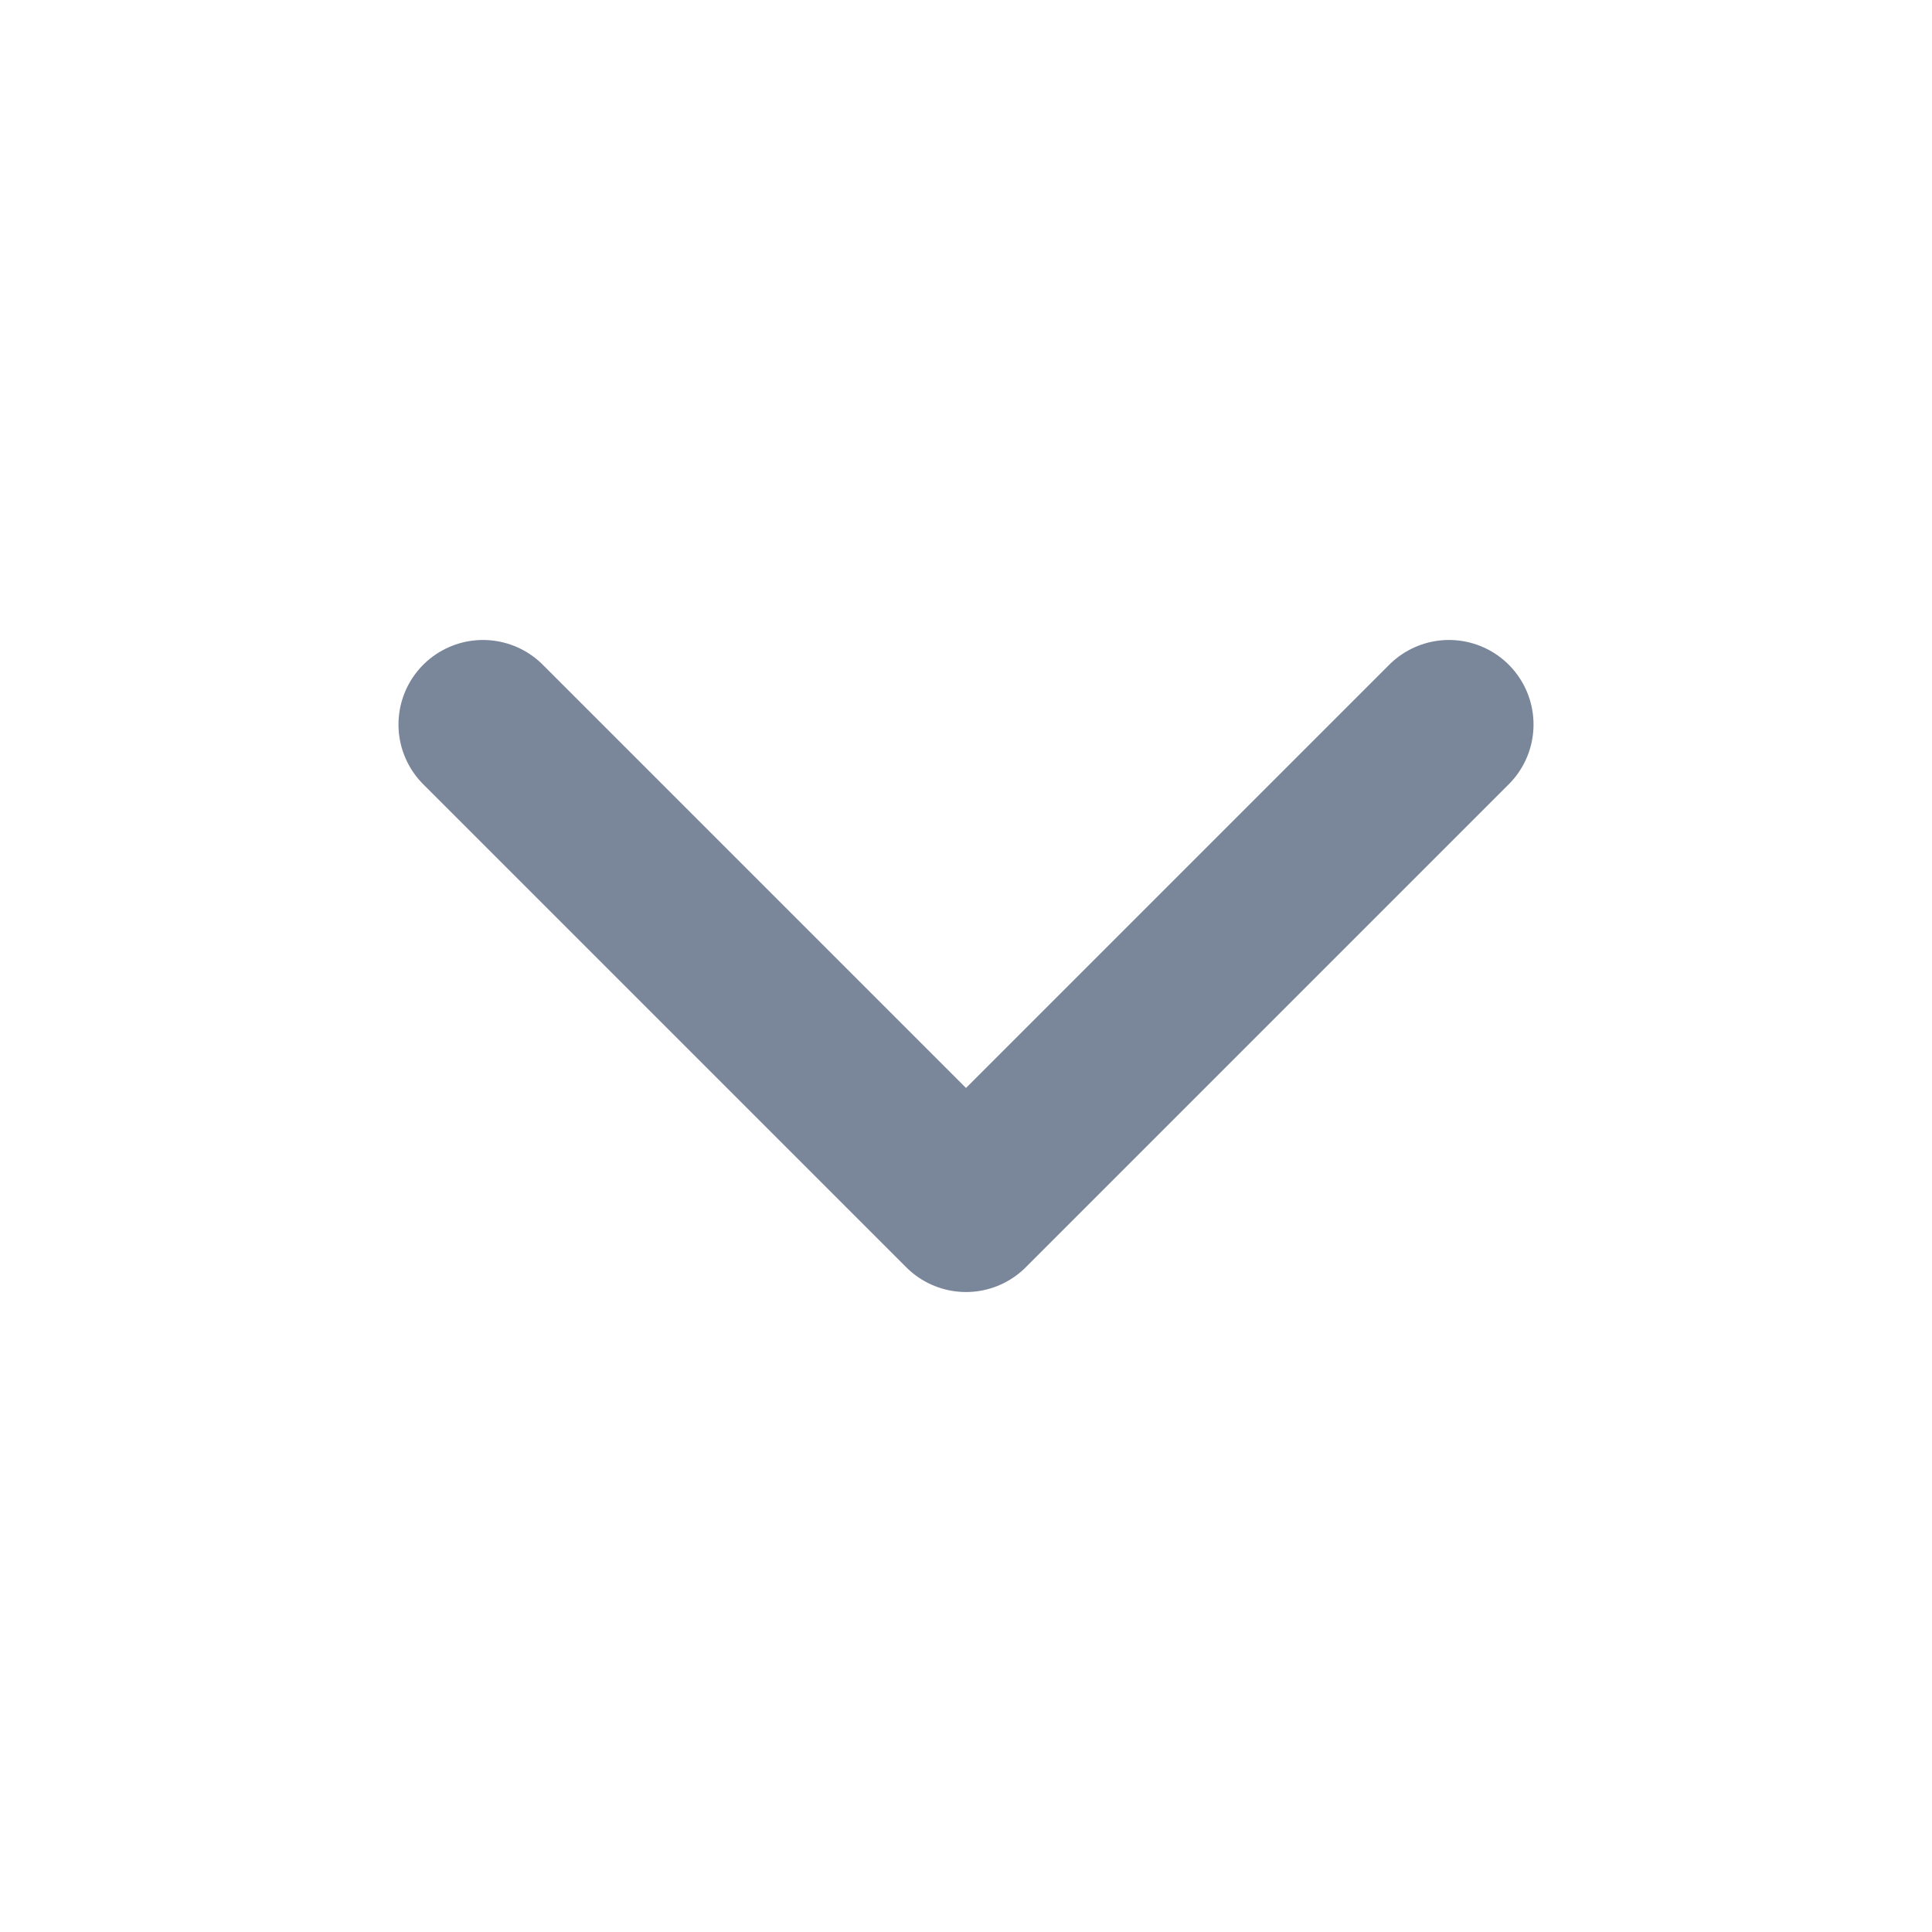
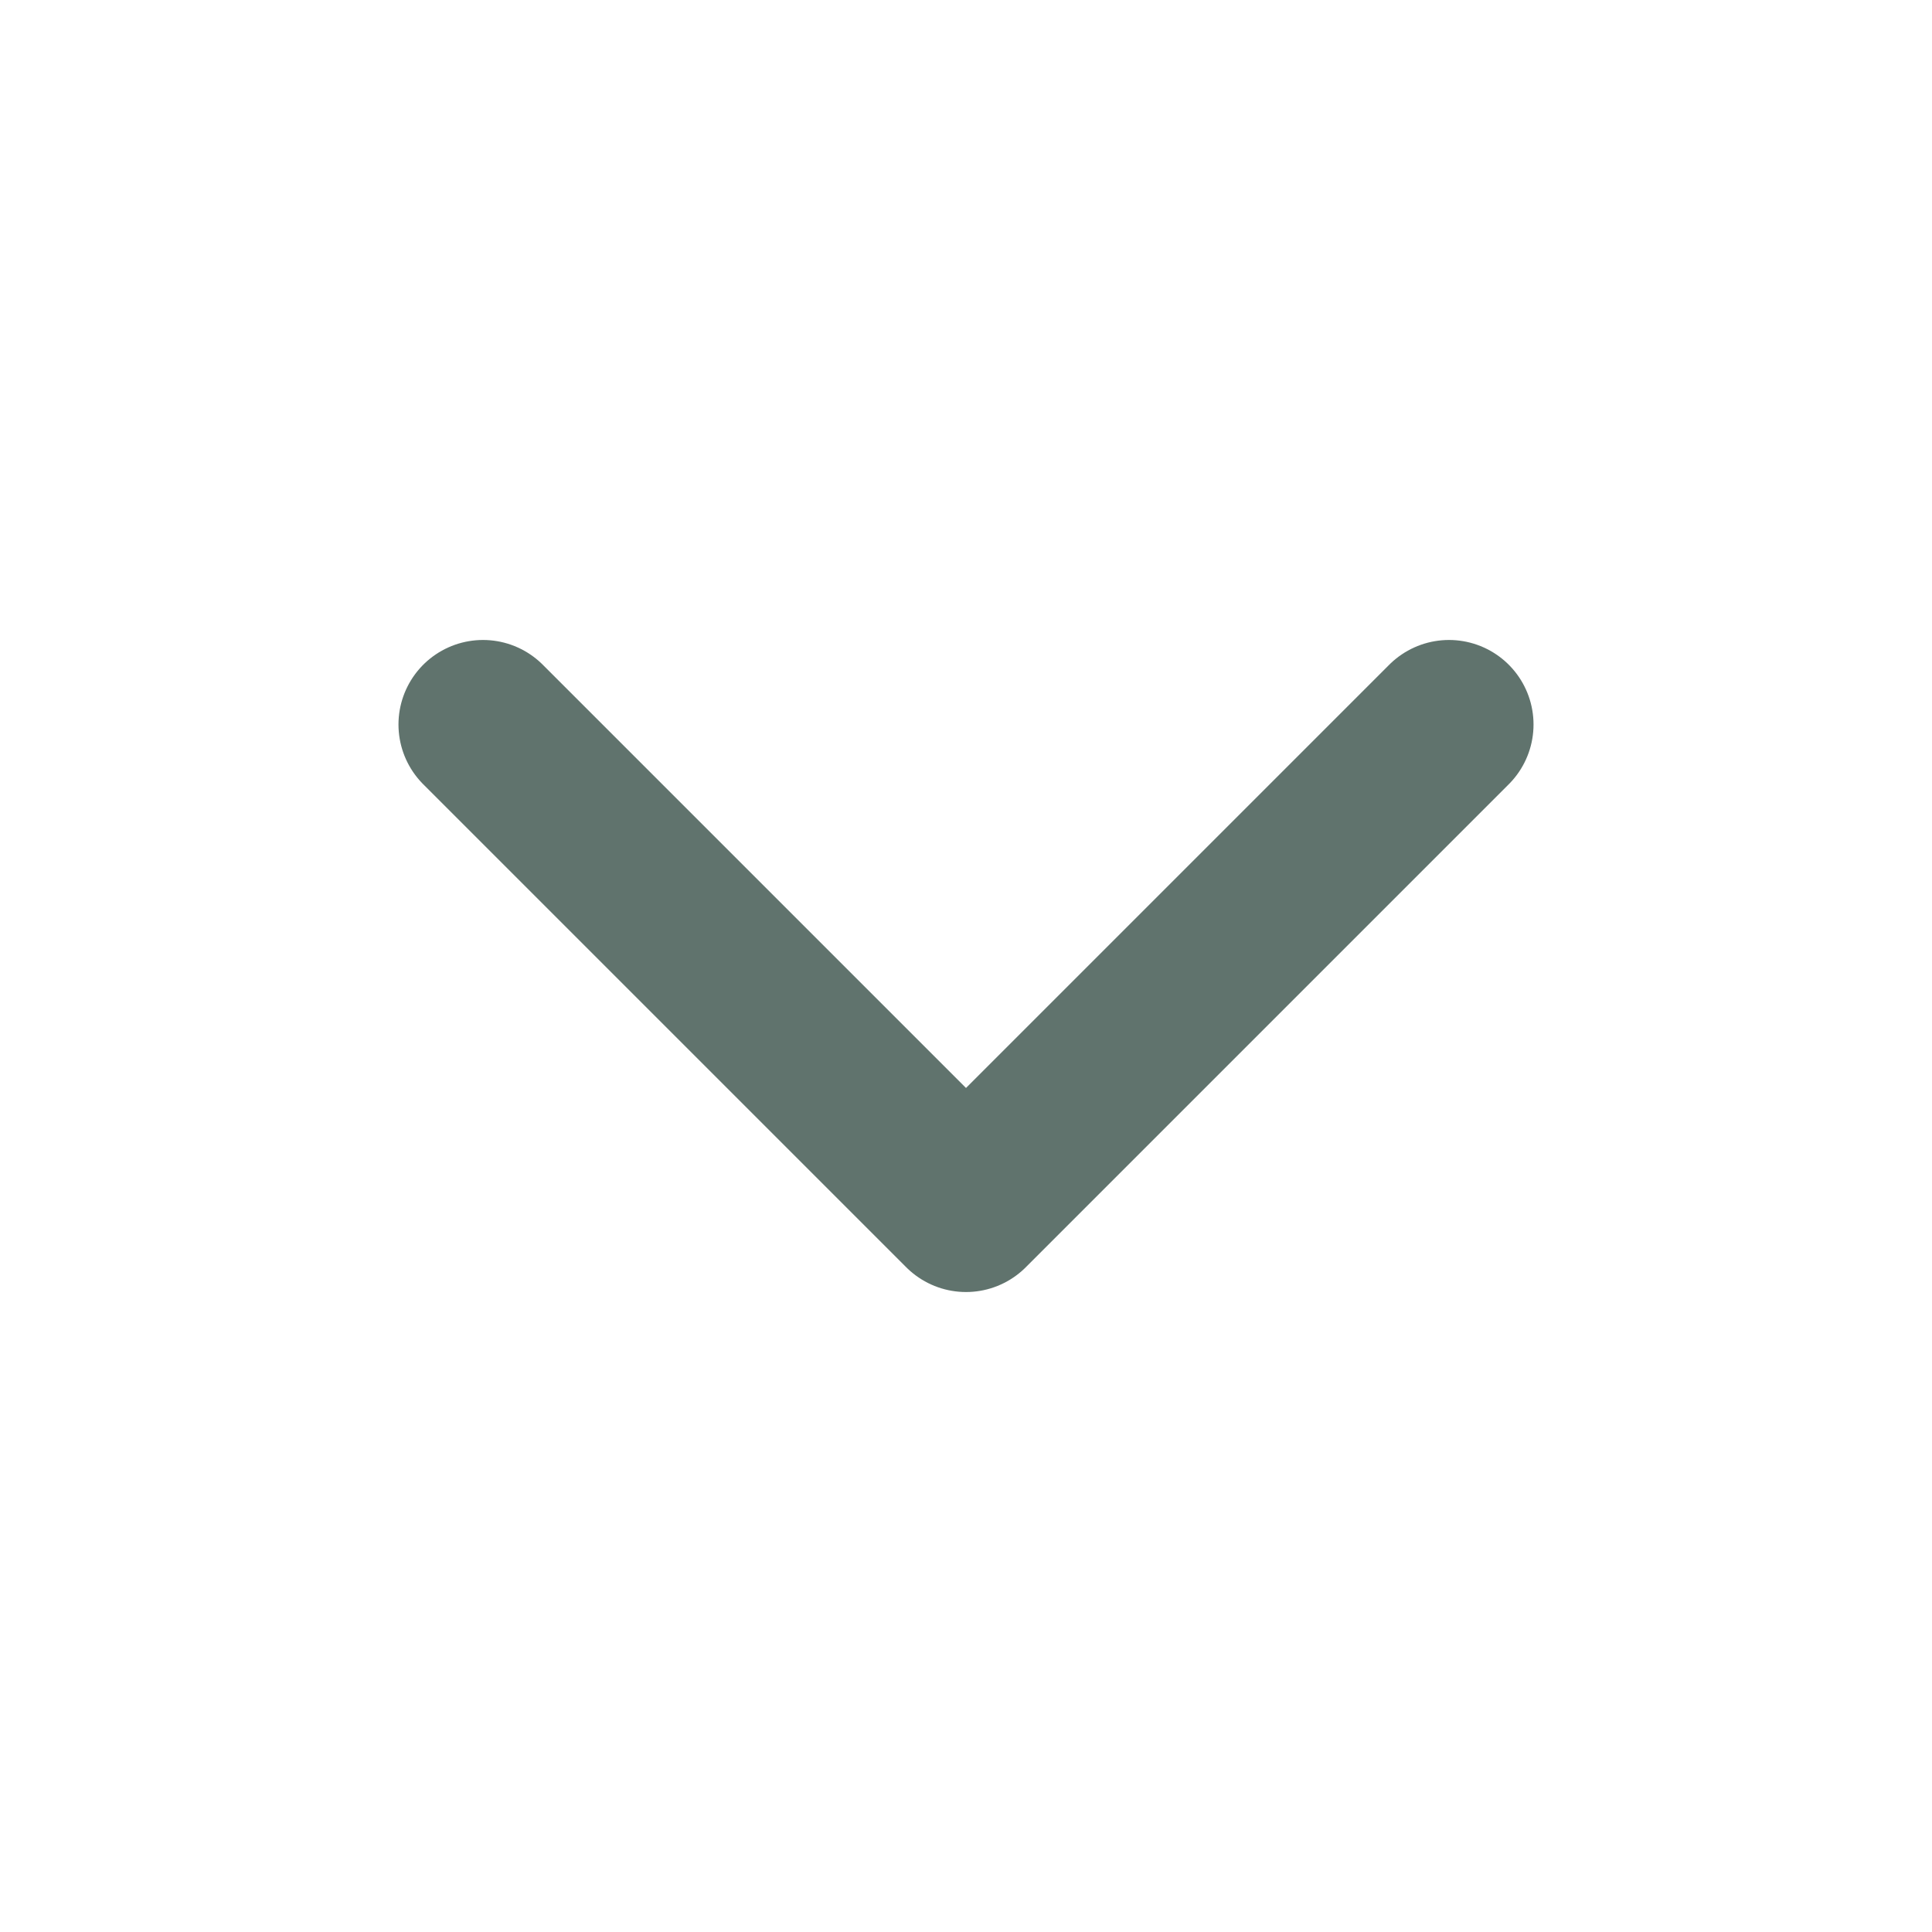
<svg xmlns="http://www.w3.org/2000/svg" width="16" height="16" viewBox="0 0 16 16" fill="none">
-   <path d="M4 6L8 10L12 6" stroke="#7a869a" stroke-width="1.4" stroke-linecap="round" stroke-linejoin="round" />
+   <path d="M4 6L8 10L12 6" stroke="#60736d" stroke-width="1.4" stroke-linecap="round" stroke-linejoin="round" />
</svg>
